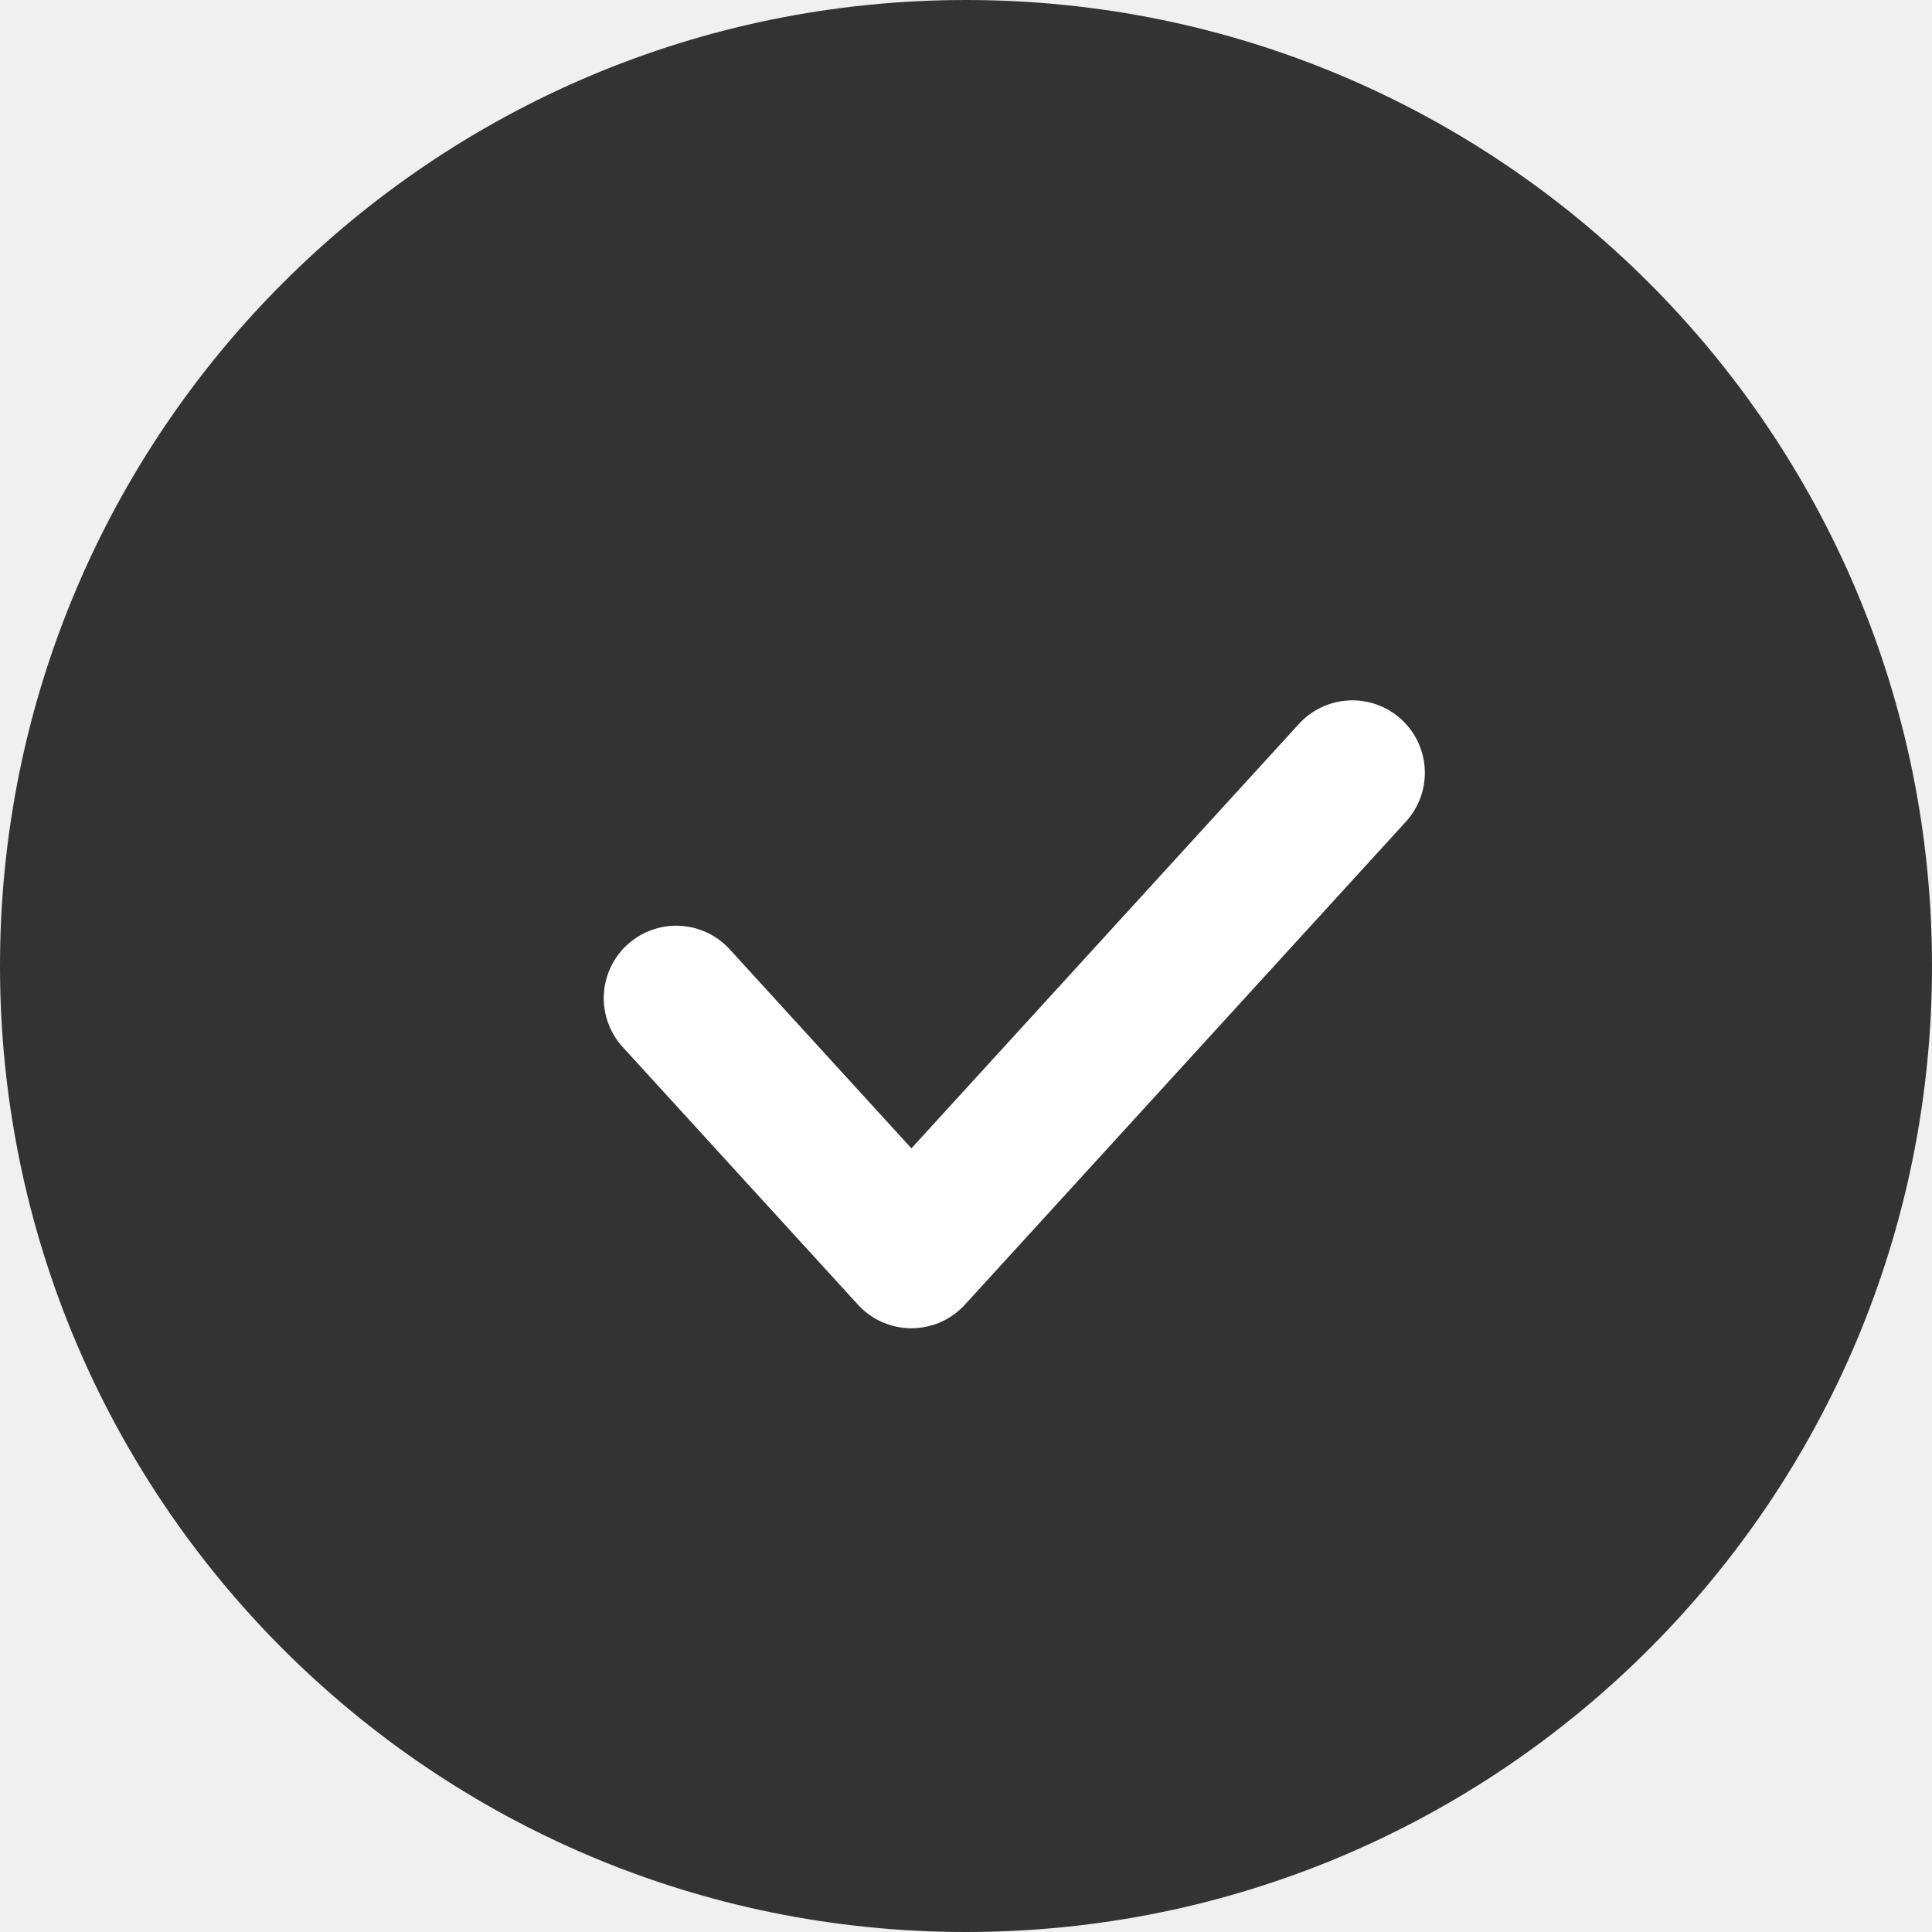
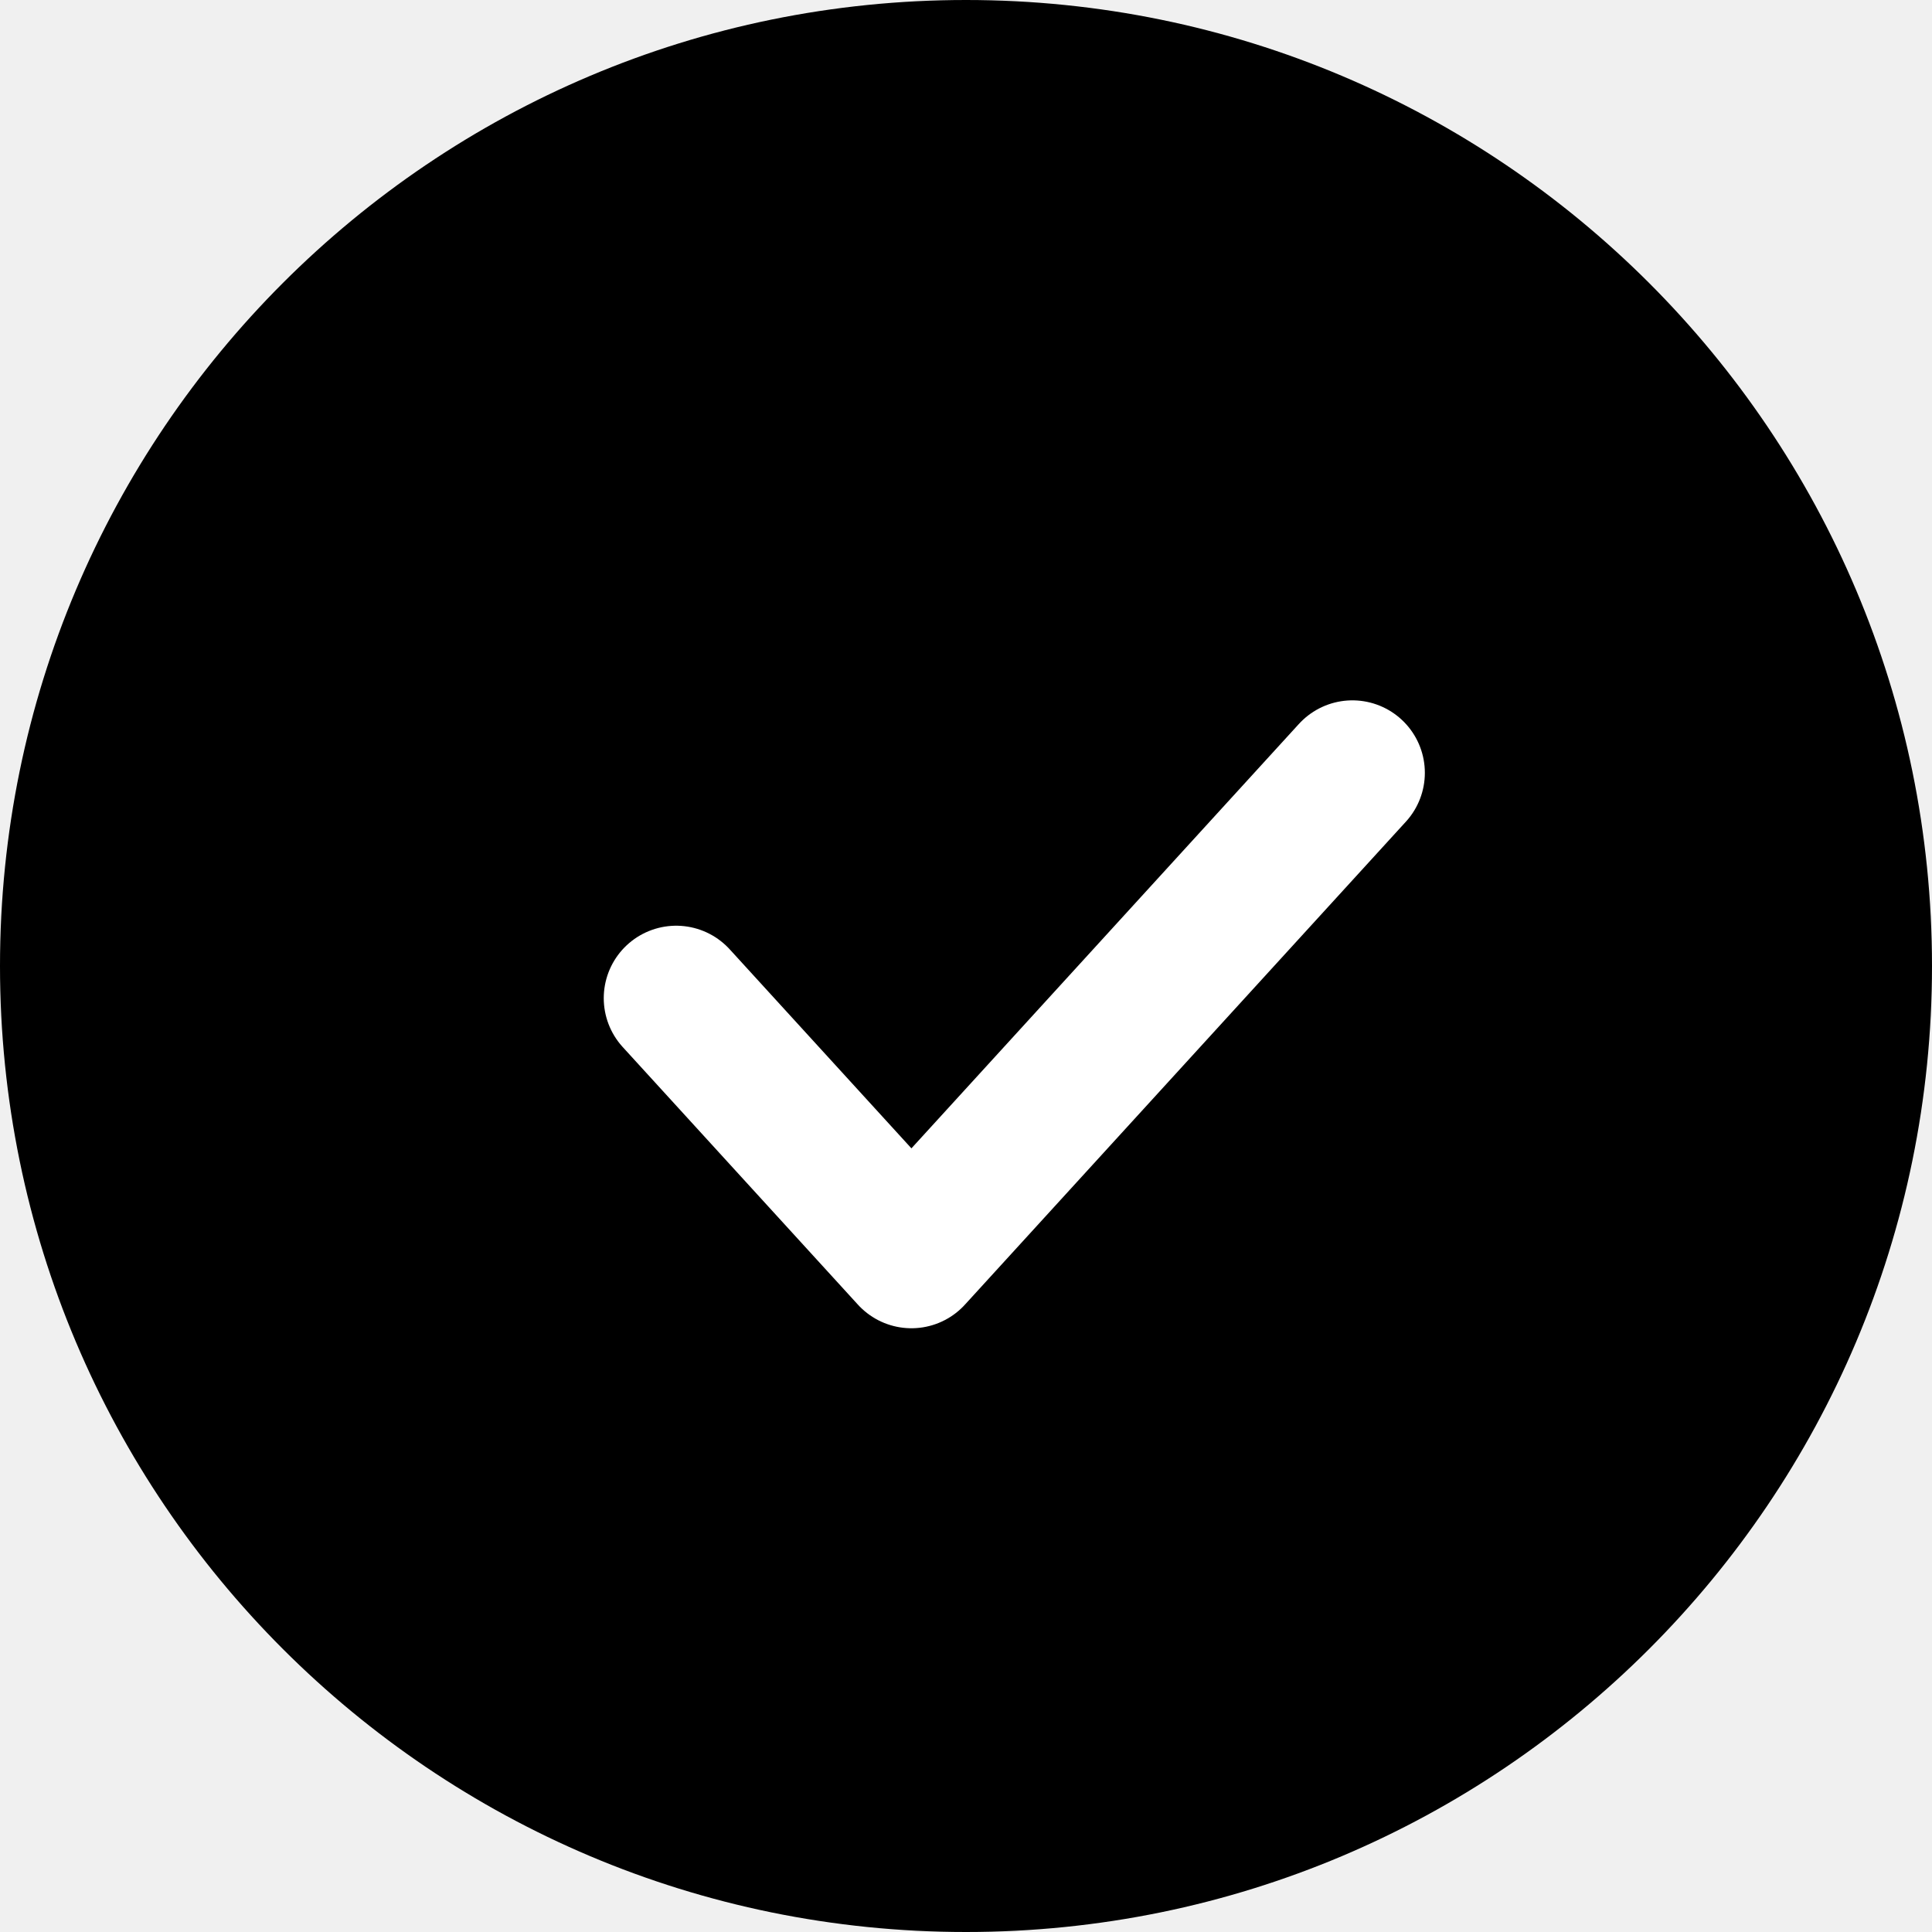
<svg xmlns="http://www.w3.org/2000/svg" width="20" height="20" viewBox="0 0 20 20" fill="none">
-   <circle cx="10" cy="10" r="10" fill="#333333" />
+   <circle cx="10" cy="10" r="10" fill="#000" />
  <path d="M7 10.333L9.435 13L14 8" stroke="white" stroke-width="1.5" stroke-linecap="round" stroke-linejoin="round" />
</svg>
